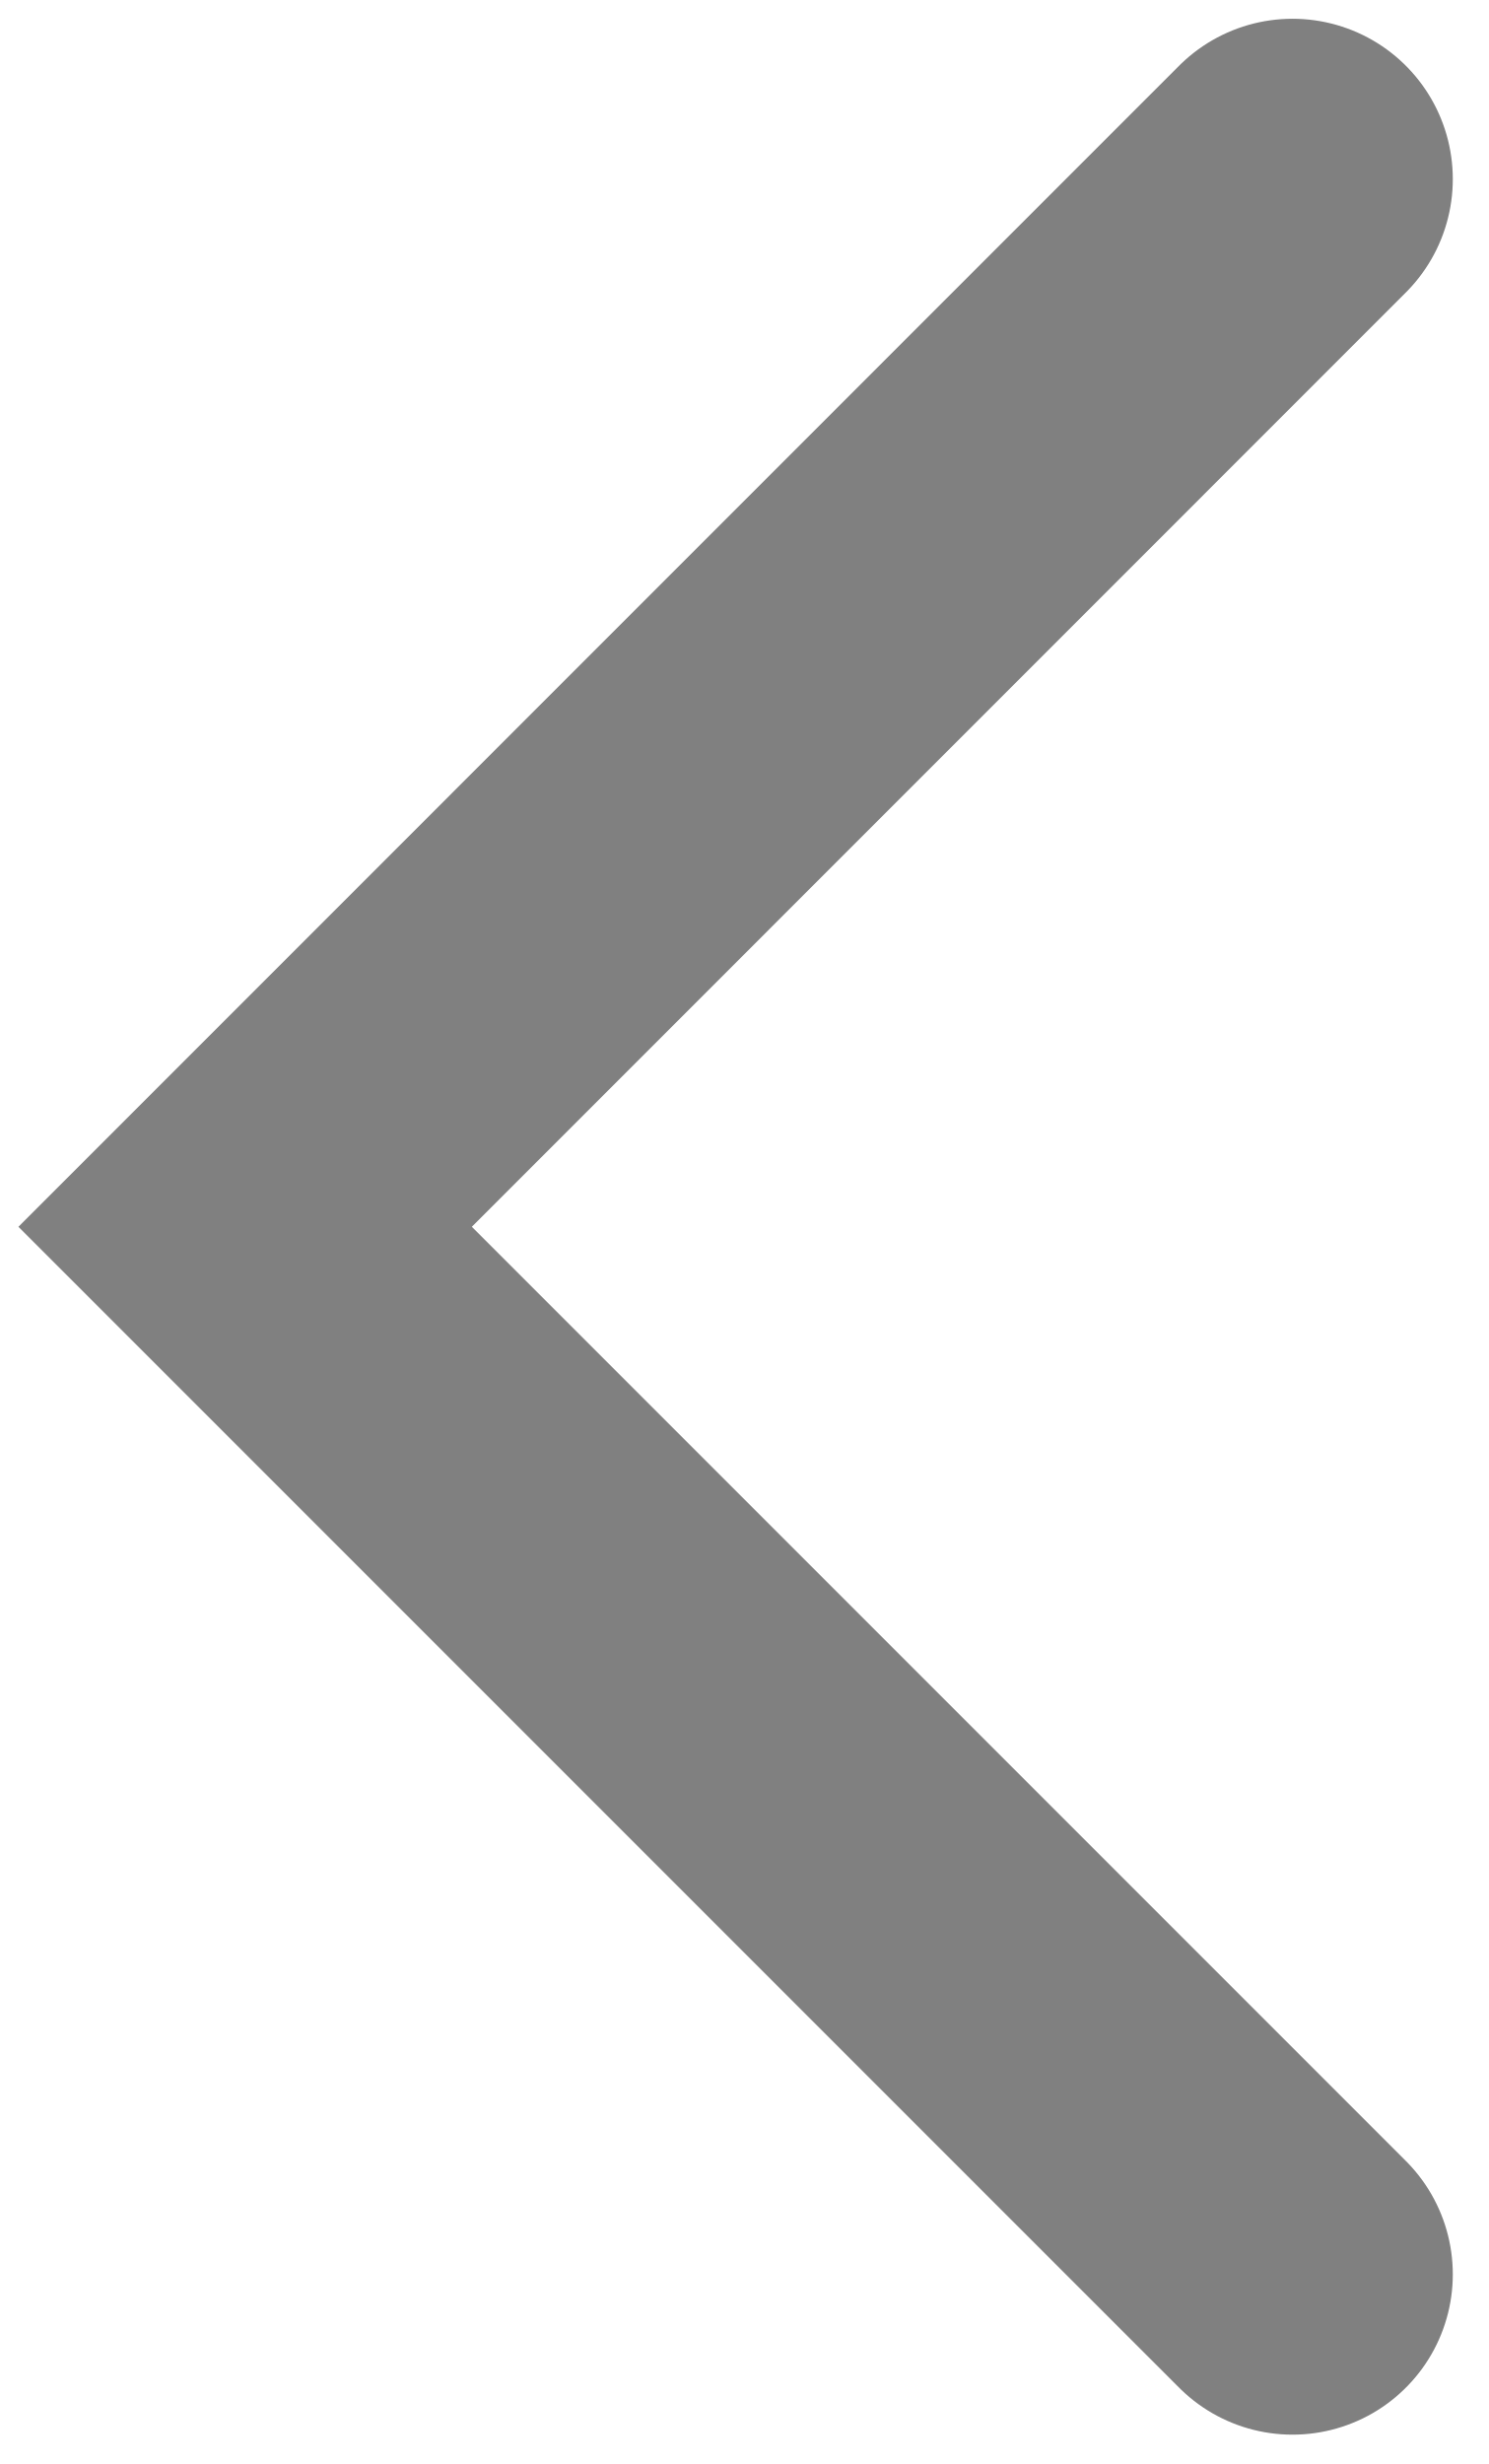
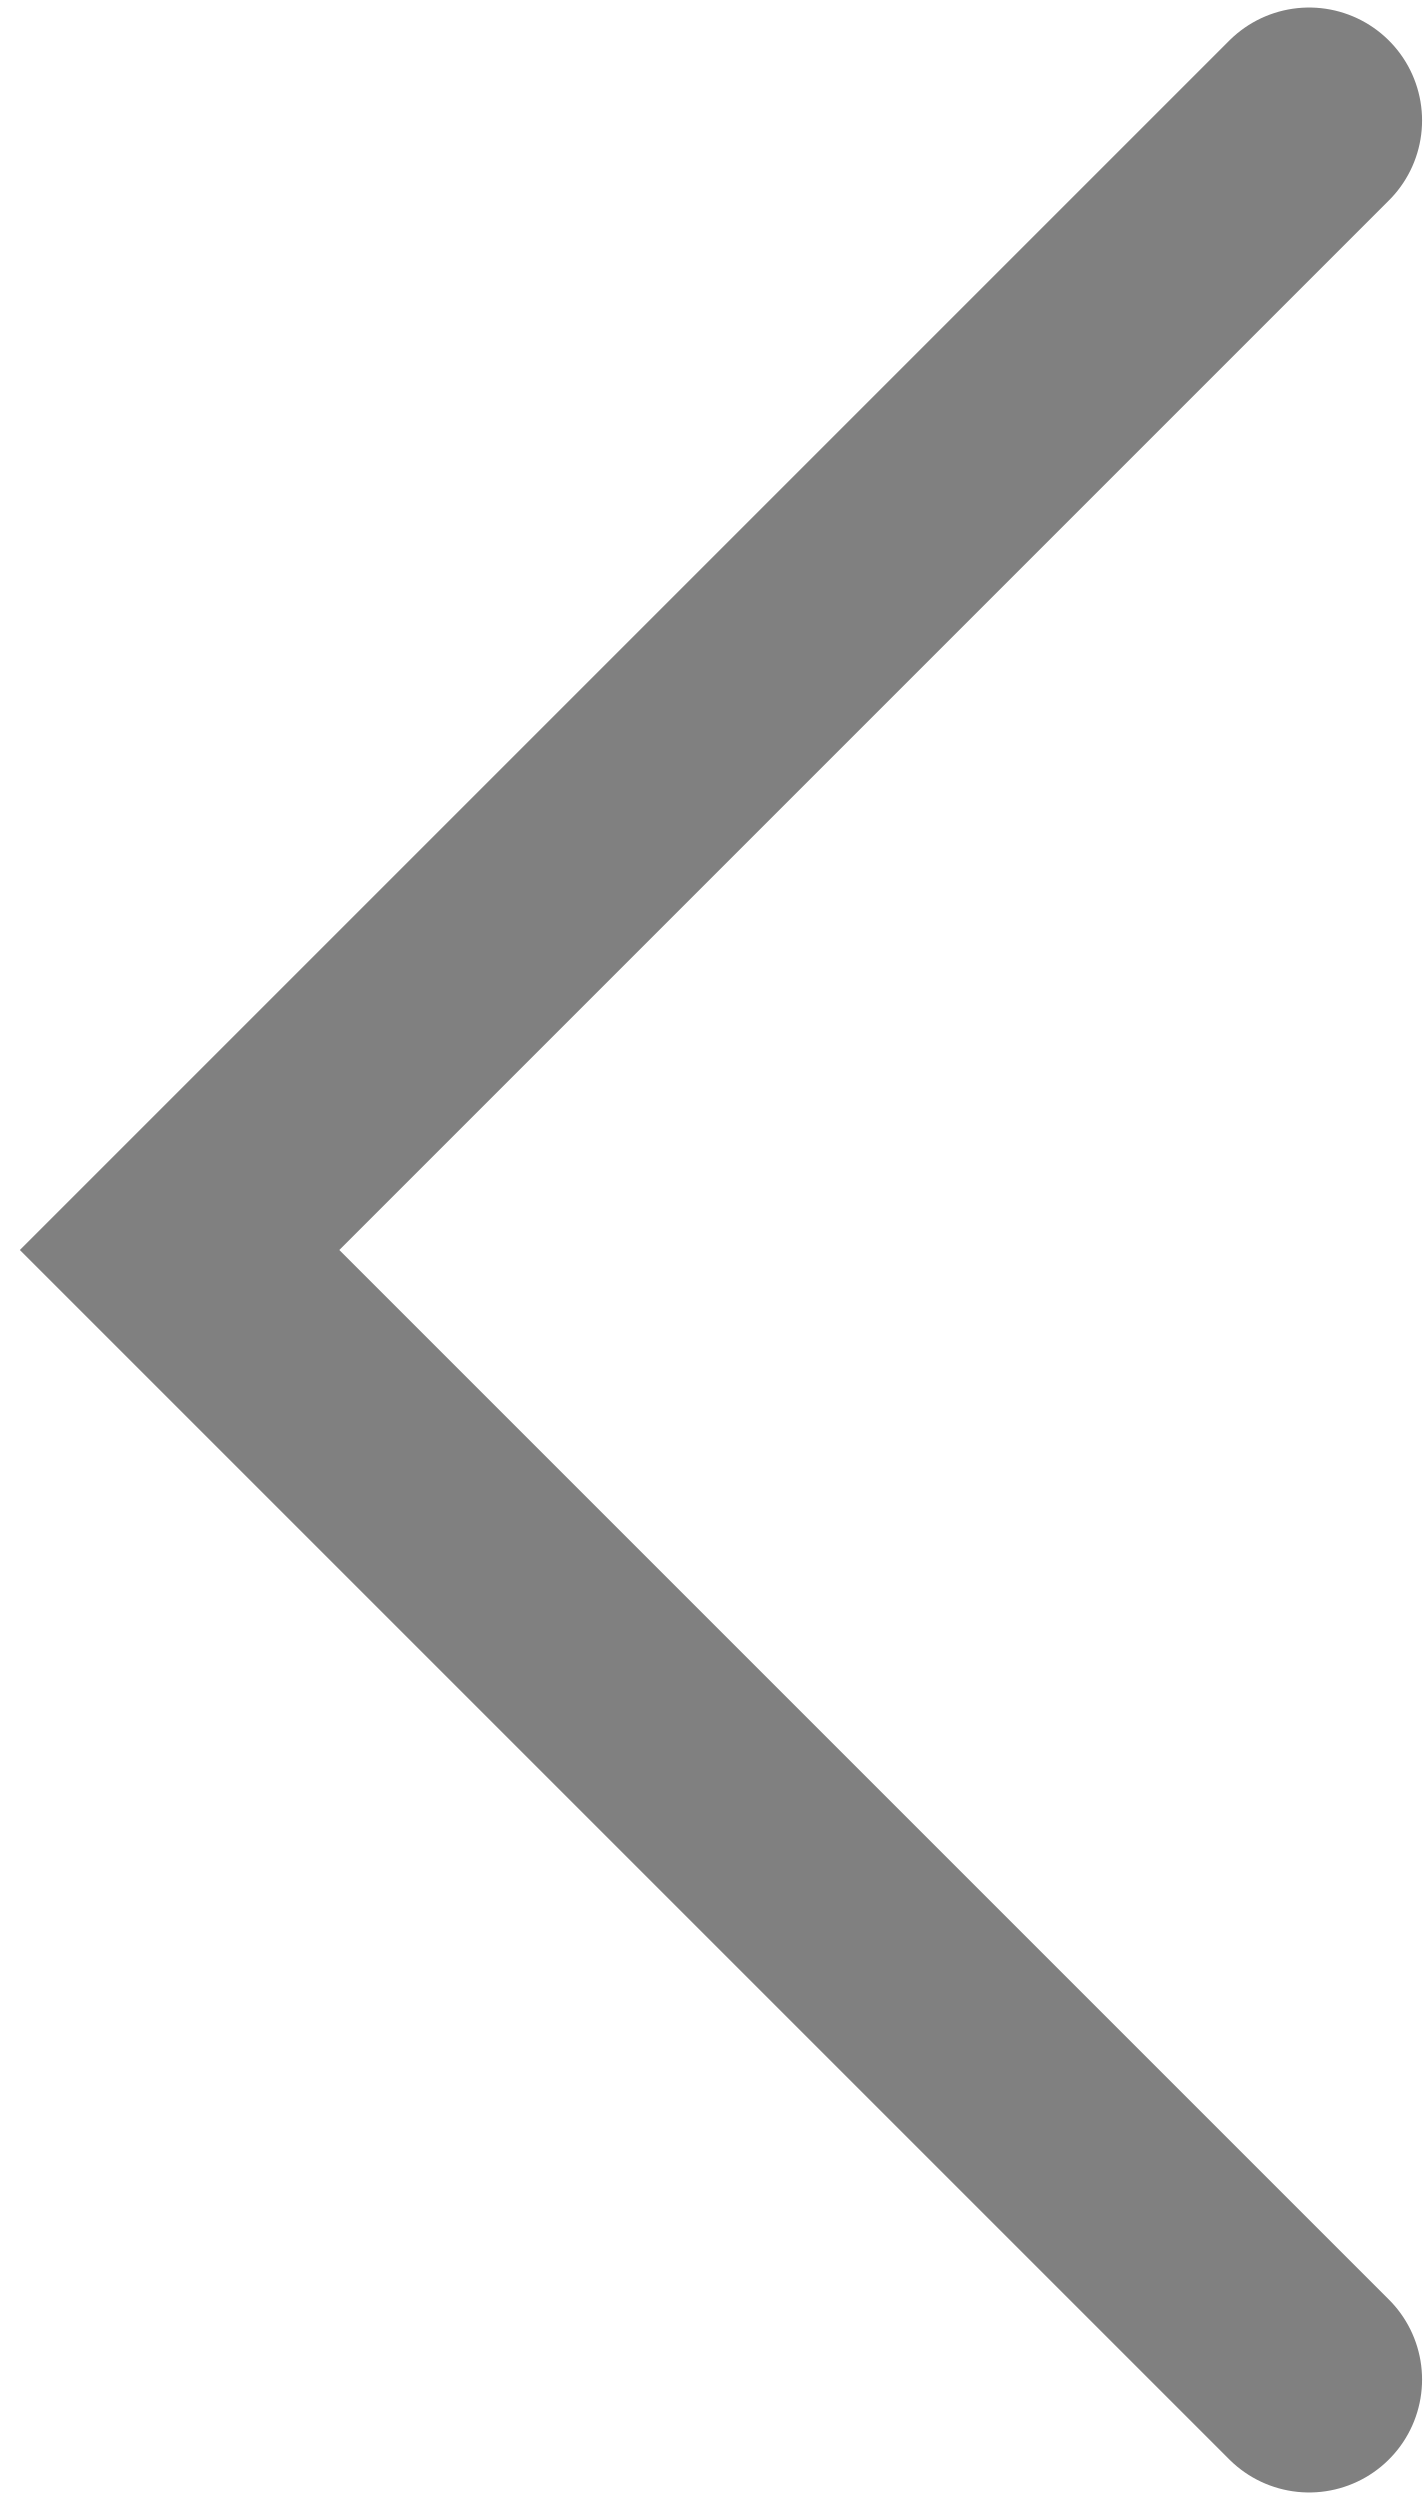
- <svg xmlns="http://www.w3.org/2000/svg" version="1.1" id="Layer_1" x="0px" y="0px" viewBox="9.721 7.858 9.282 15.367" enable-background="new 9.721 7.858 9.282 15.367" xml:space="preserve">
-   <polyline fill="none" stroke="#808080" stroke-width="2" stroke-linecap="round" stroke-miterlimit="10" points="17.783,8.975   11.25,15.509 17.783,22.042 " />
+ <svg xmlns="http://www.w3.org/2000/svg" version="1.1" id="Layer_1" x="0px" y="0px" viewBox="-189.4 268 378.9 664" enable-background="new -189.4 268 378.9 664" xml:space="preserve">
+   <polyline fill="none" stroke="#808080" stroke-width="60" stroke-linecap="round" stroke-miterlimit="10" points="158.3,300   -141.7,600 158.3,900 " />
</svg>
